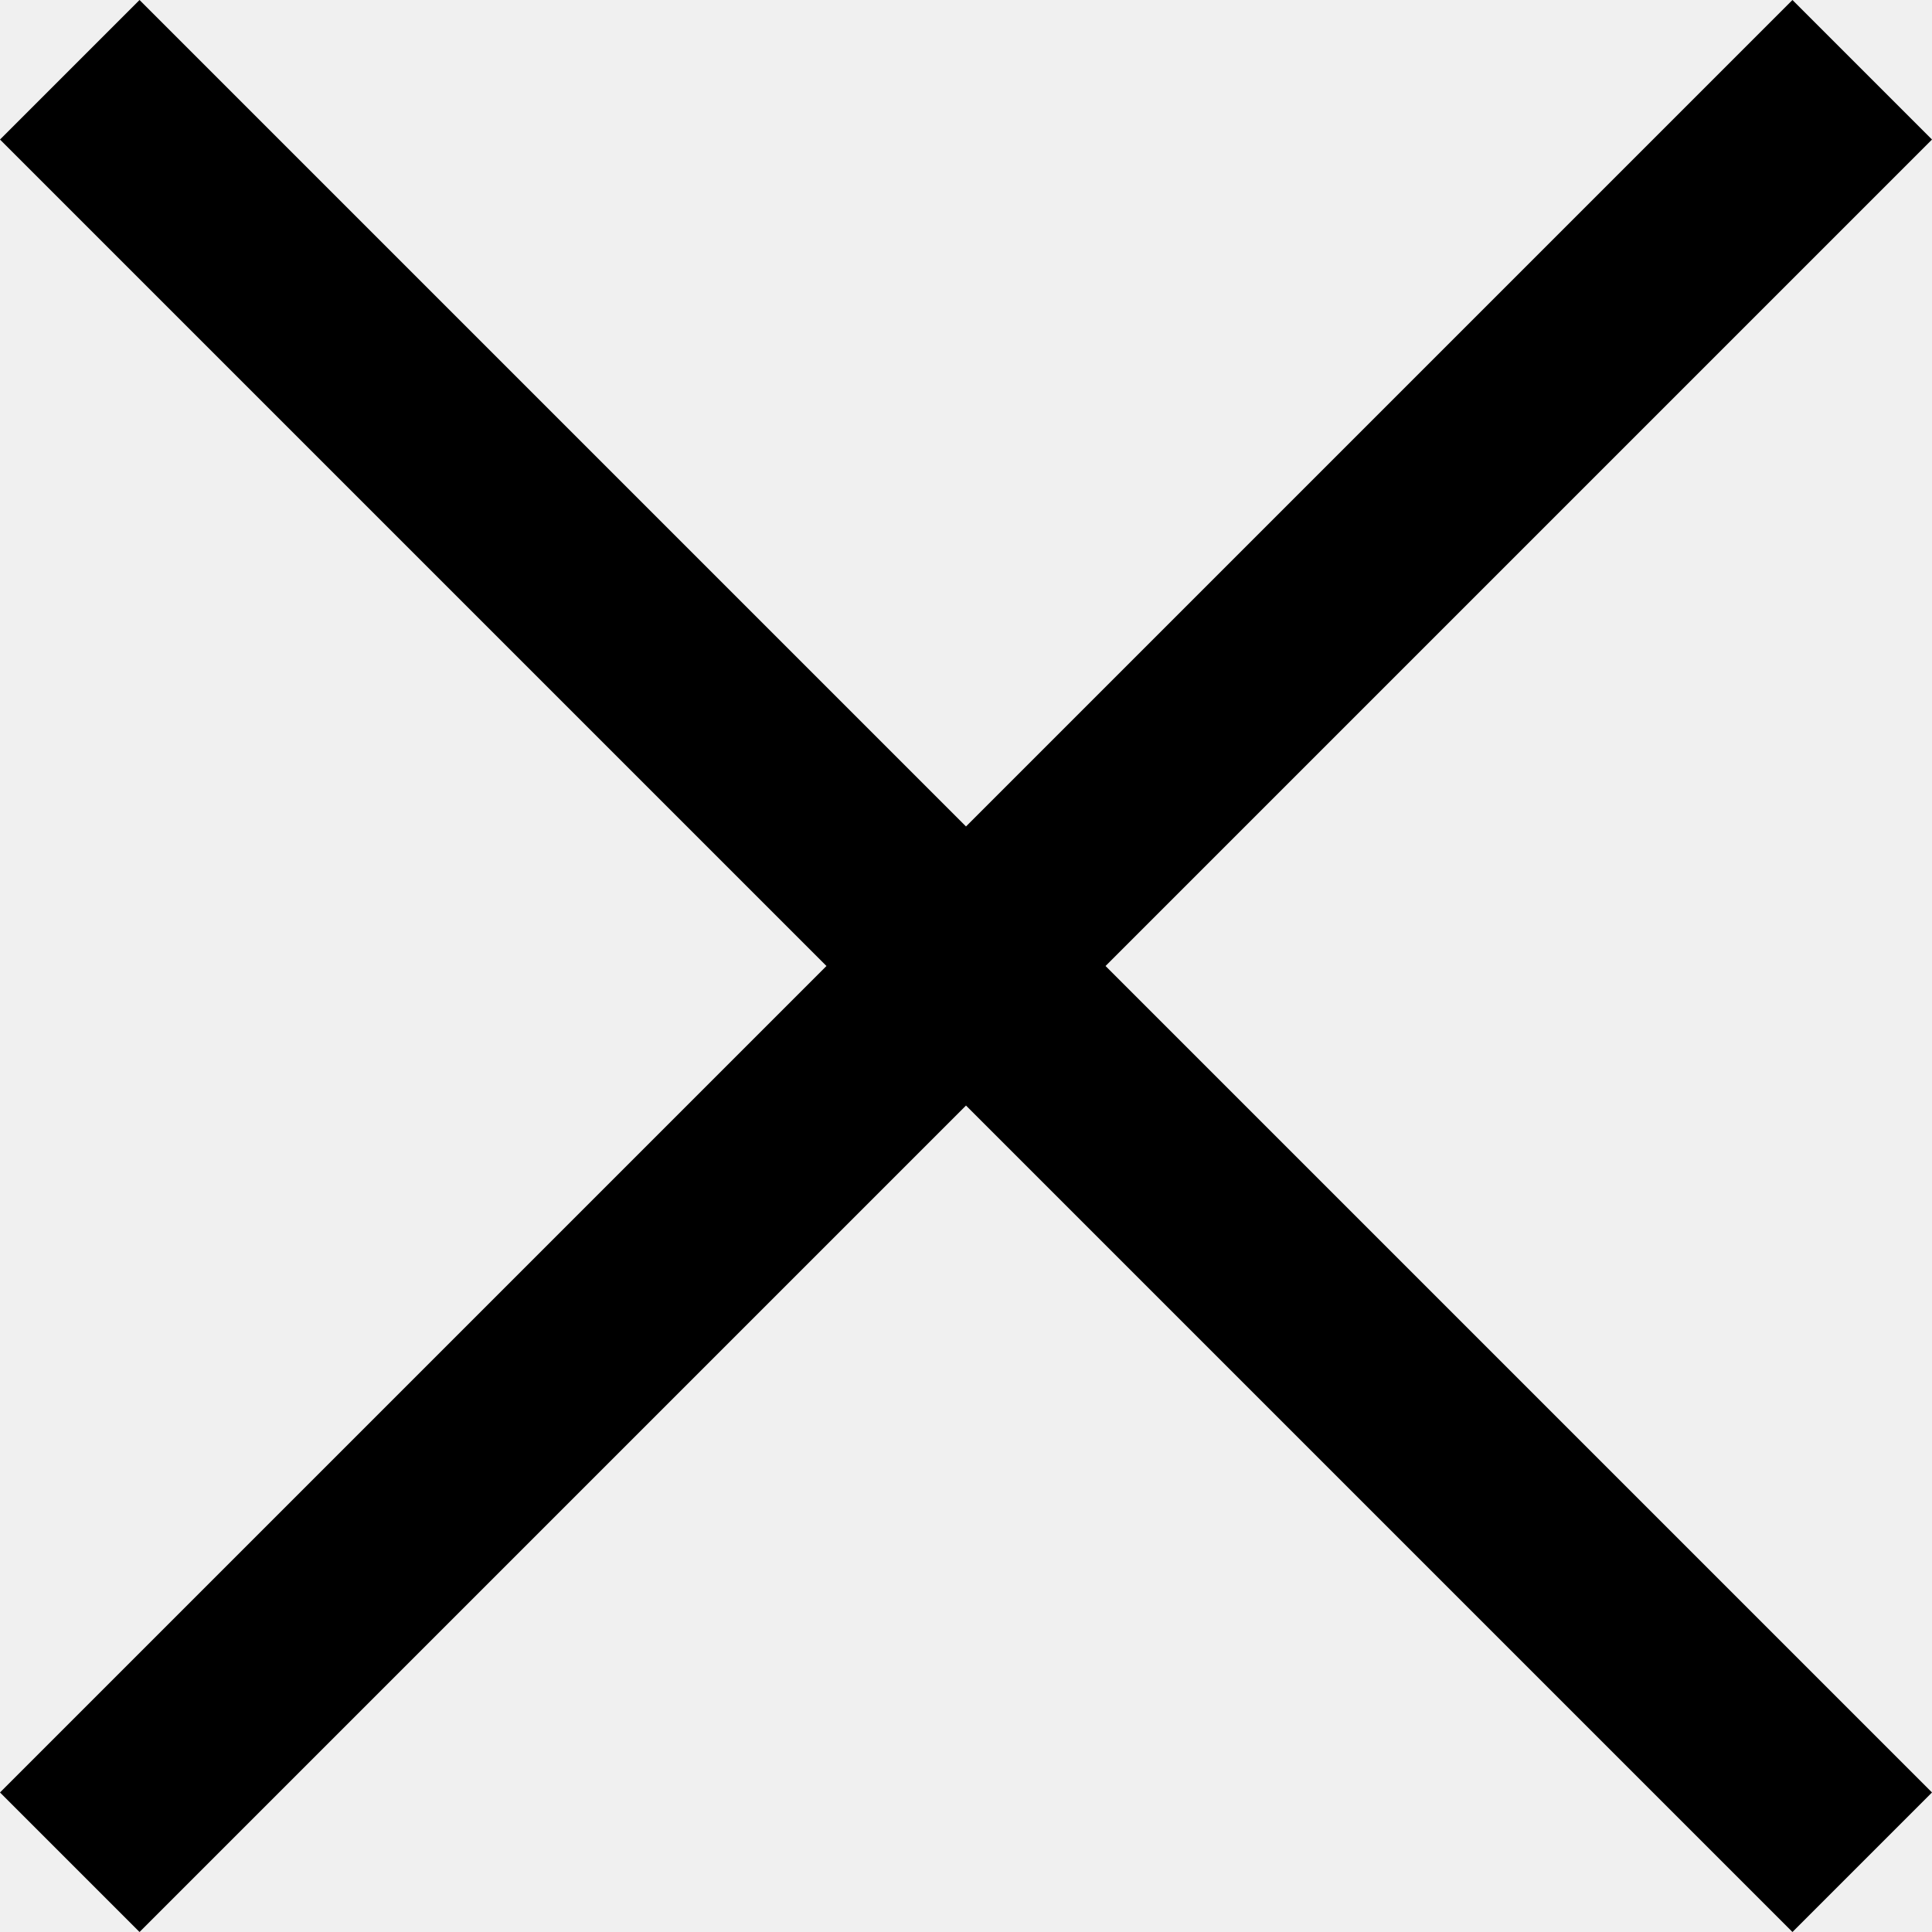
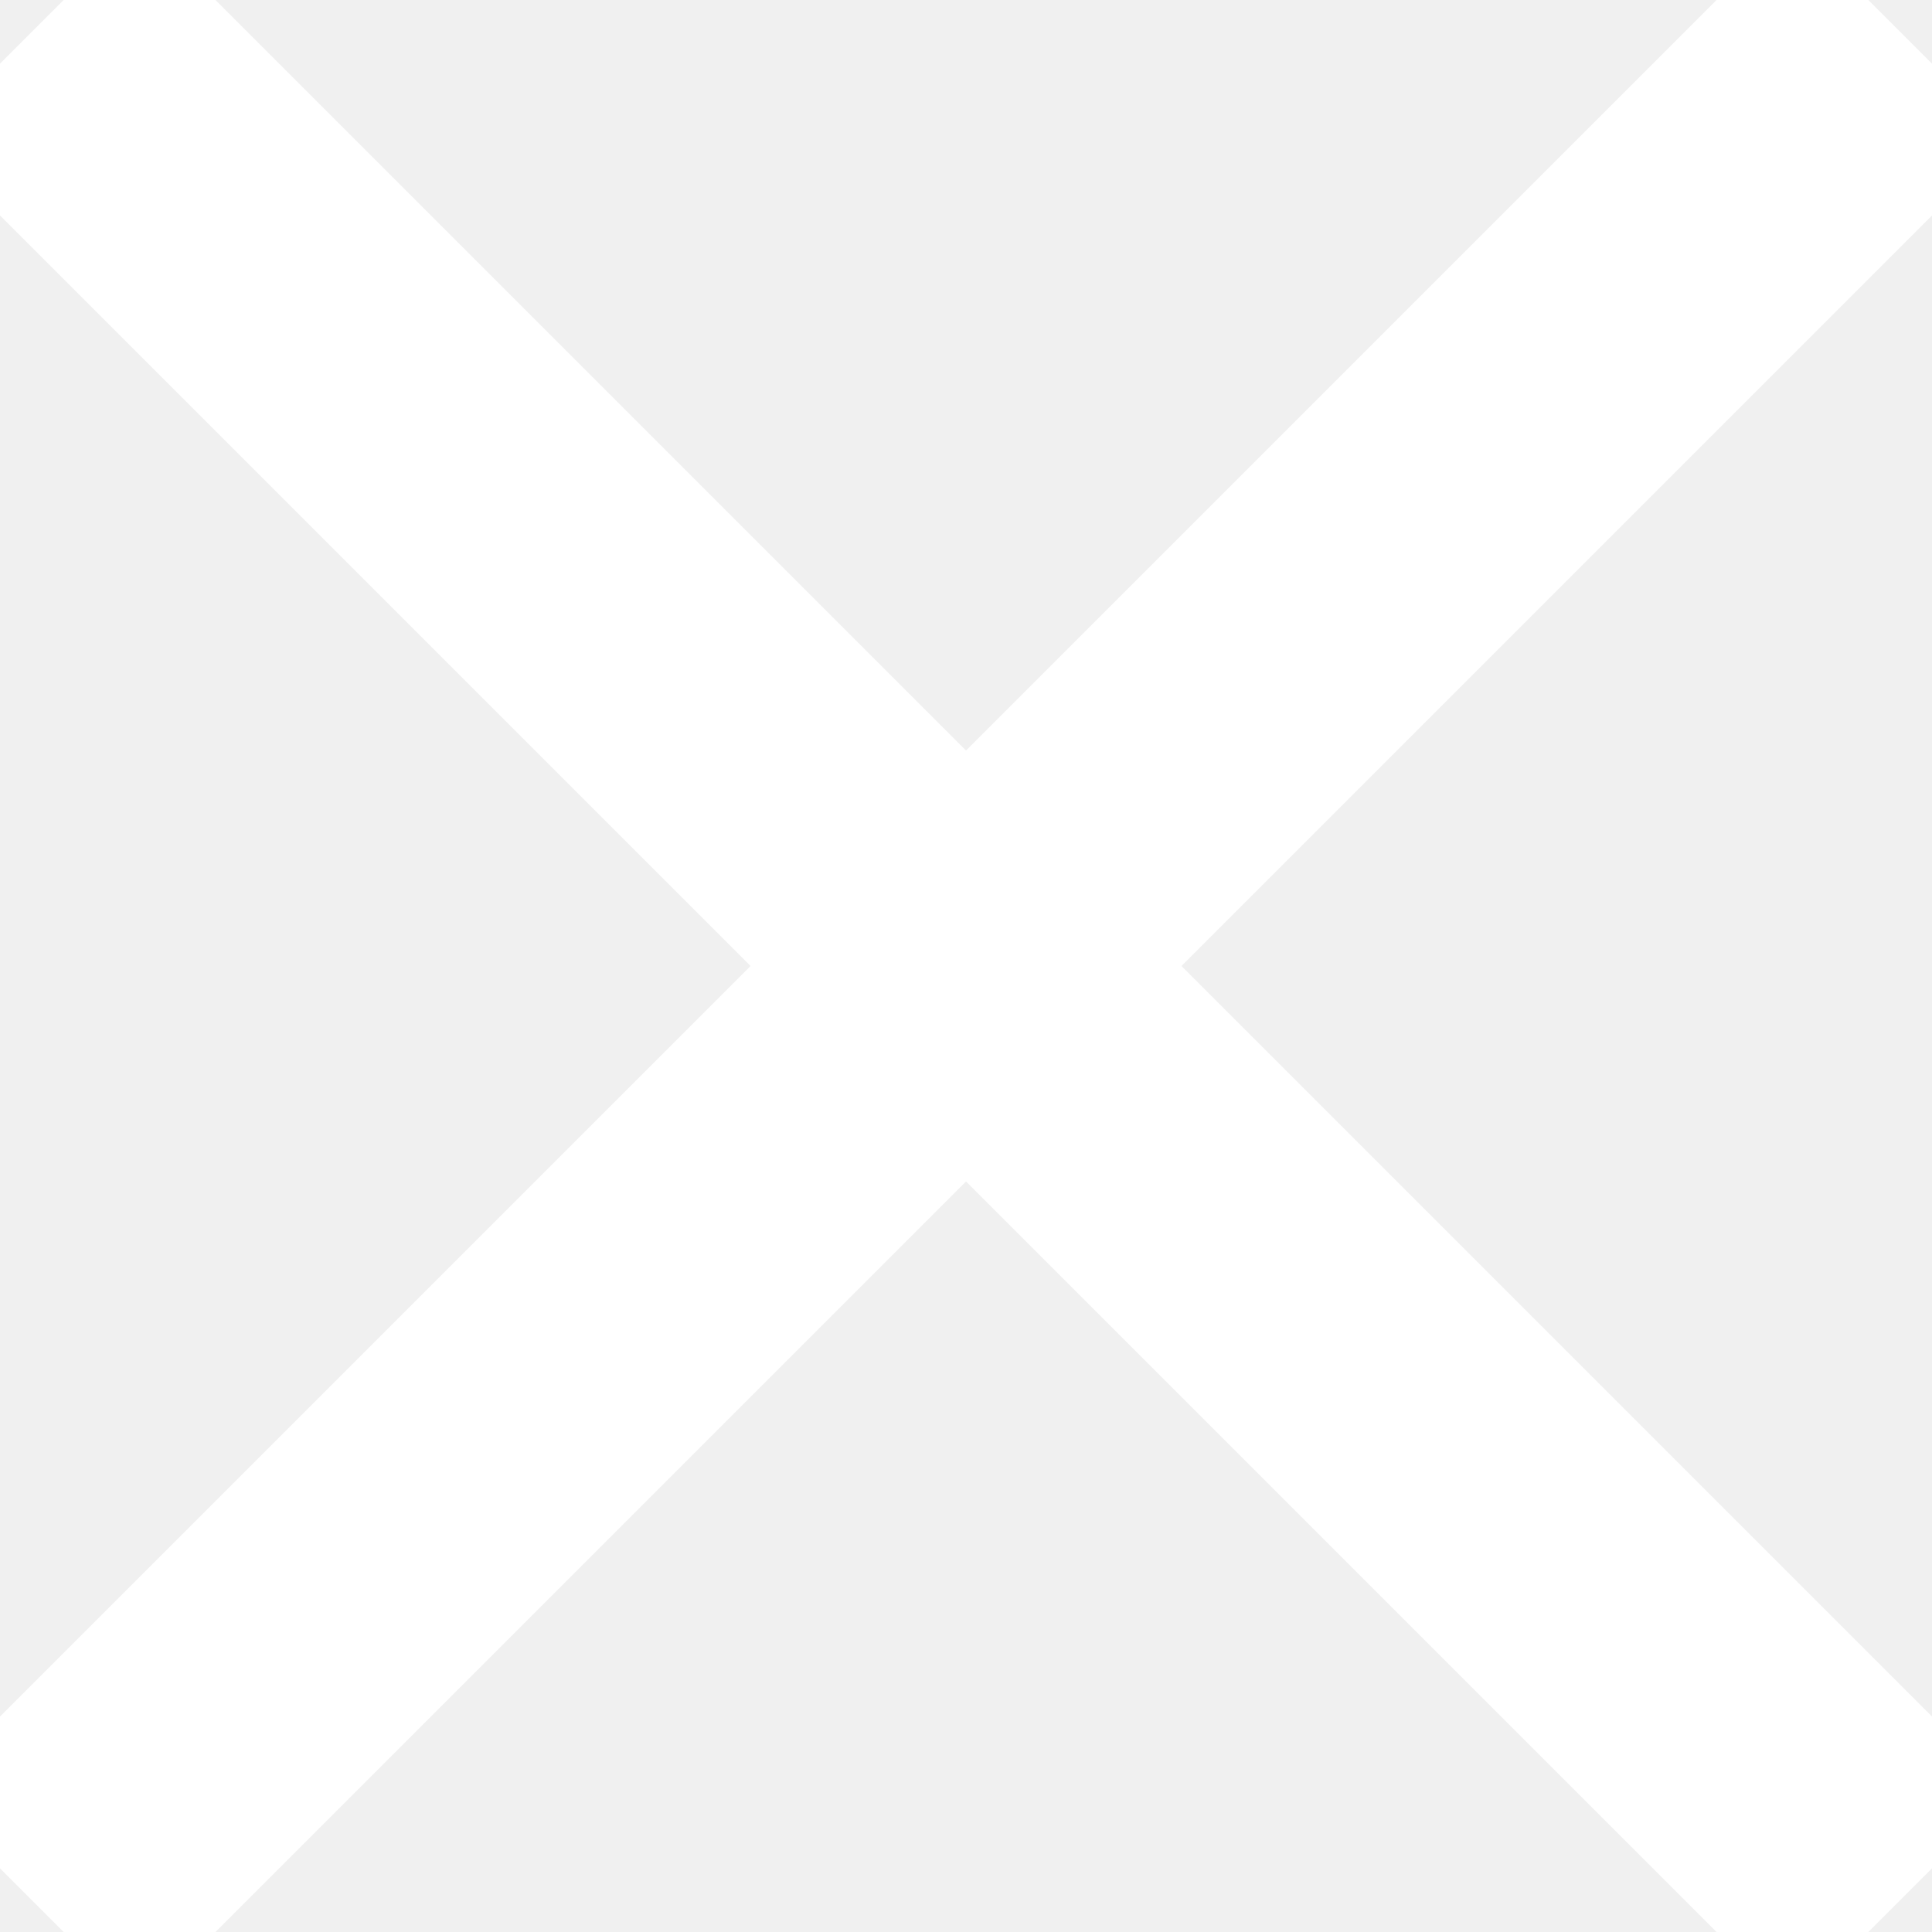
- <svg xmlns="http://www.w3.org/2000/svg" version="1.1" id="Layer_1" x="0px" y="0px" viewBox="0 0 18 18" style="enable-background:new 0 0 18 18;" xml:space="preserve">
-   <polygon points="18,1.3 16.7,0 9,7.7 1.3,0 0,1.3 7.7,9 0,16.7 1.3,18 9,10.3 16.7,18 18,16.7 10.3,9 " />
+ <svg xmlns="http://www.w3.org/2000/svg" version="1.1" id="Layer_1" x="0px" y="0px" width="20" heigth="20" viewBox="0 0 18 18" style="enable-background:new 0 0 18 18;" xml:space="preserve">
+   <polygon points="18,1.3 16.7,0 9,7.7 1.3,0 0,1.3 7.7,9 0,16.7 1.3,18 9,10.3 16.7,18 18,16.7 10.3,9" fill="#ffffff" stroke="#ffffff" stroke-width="1" />
</svg>
